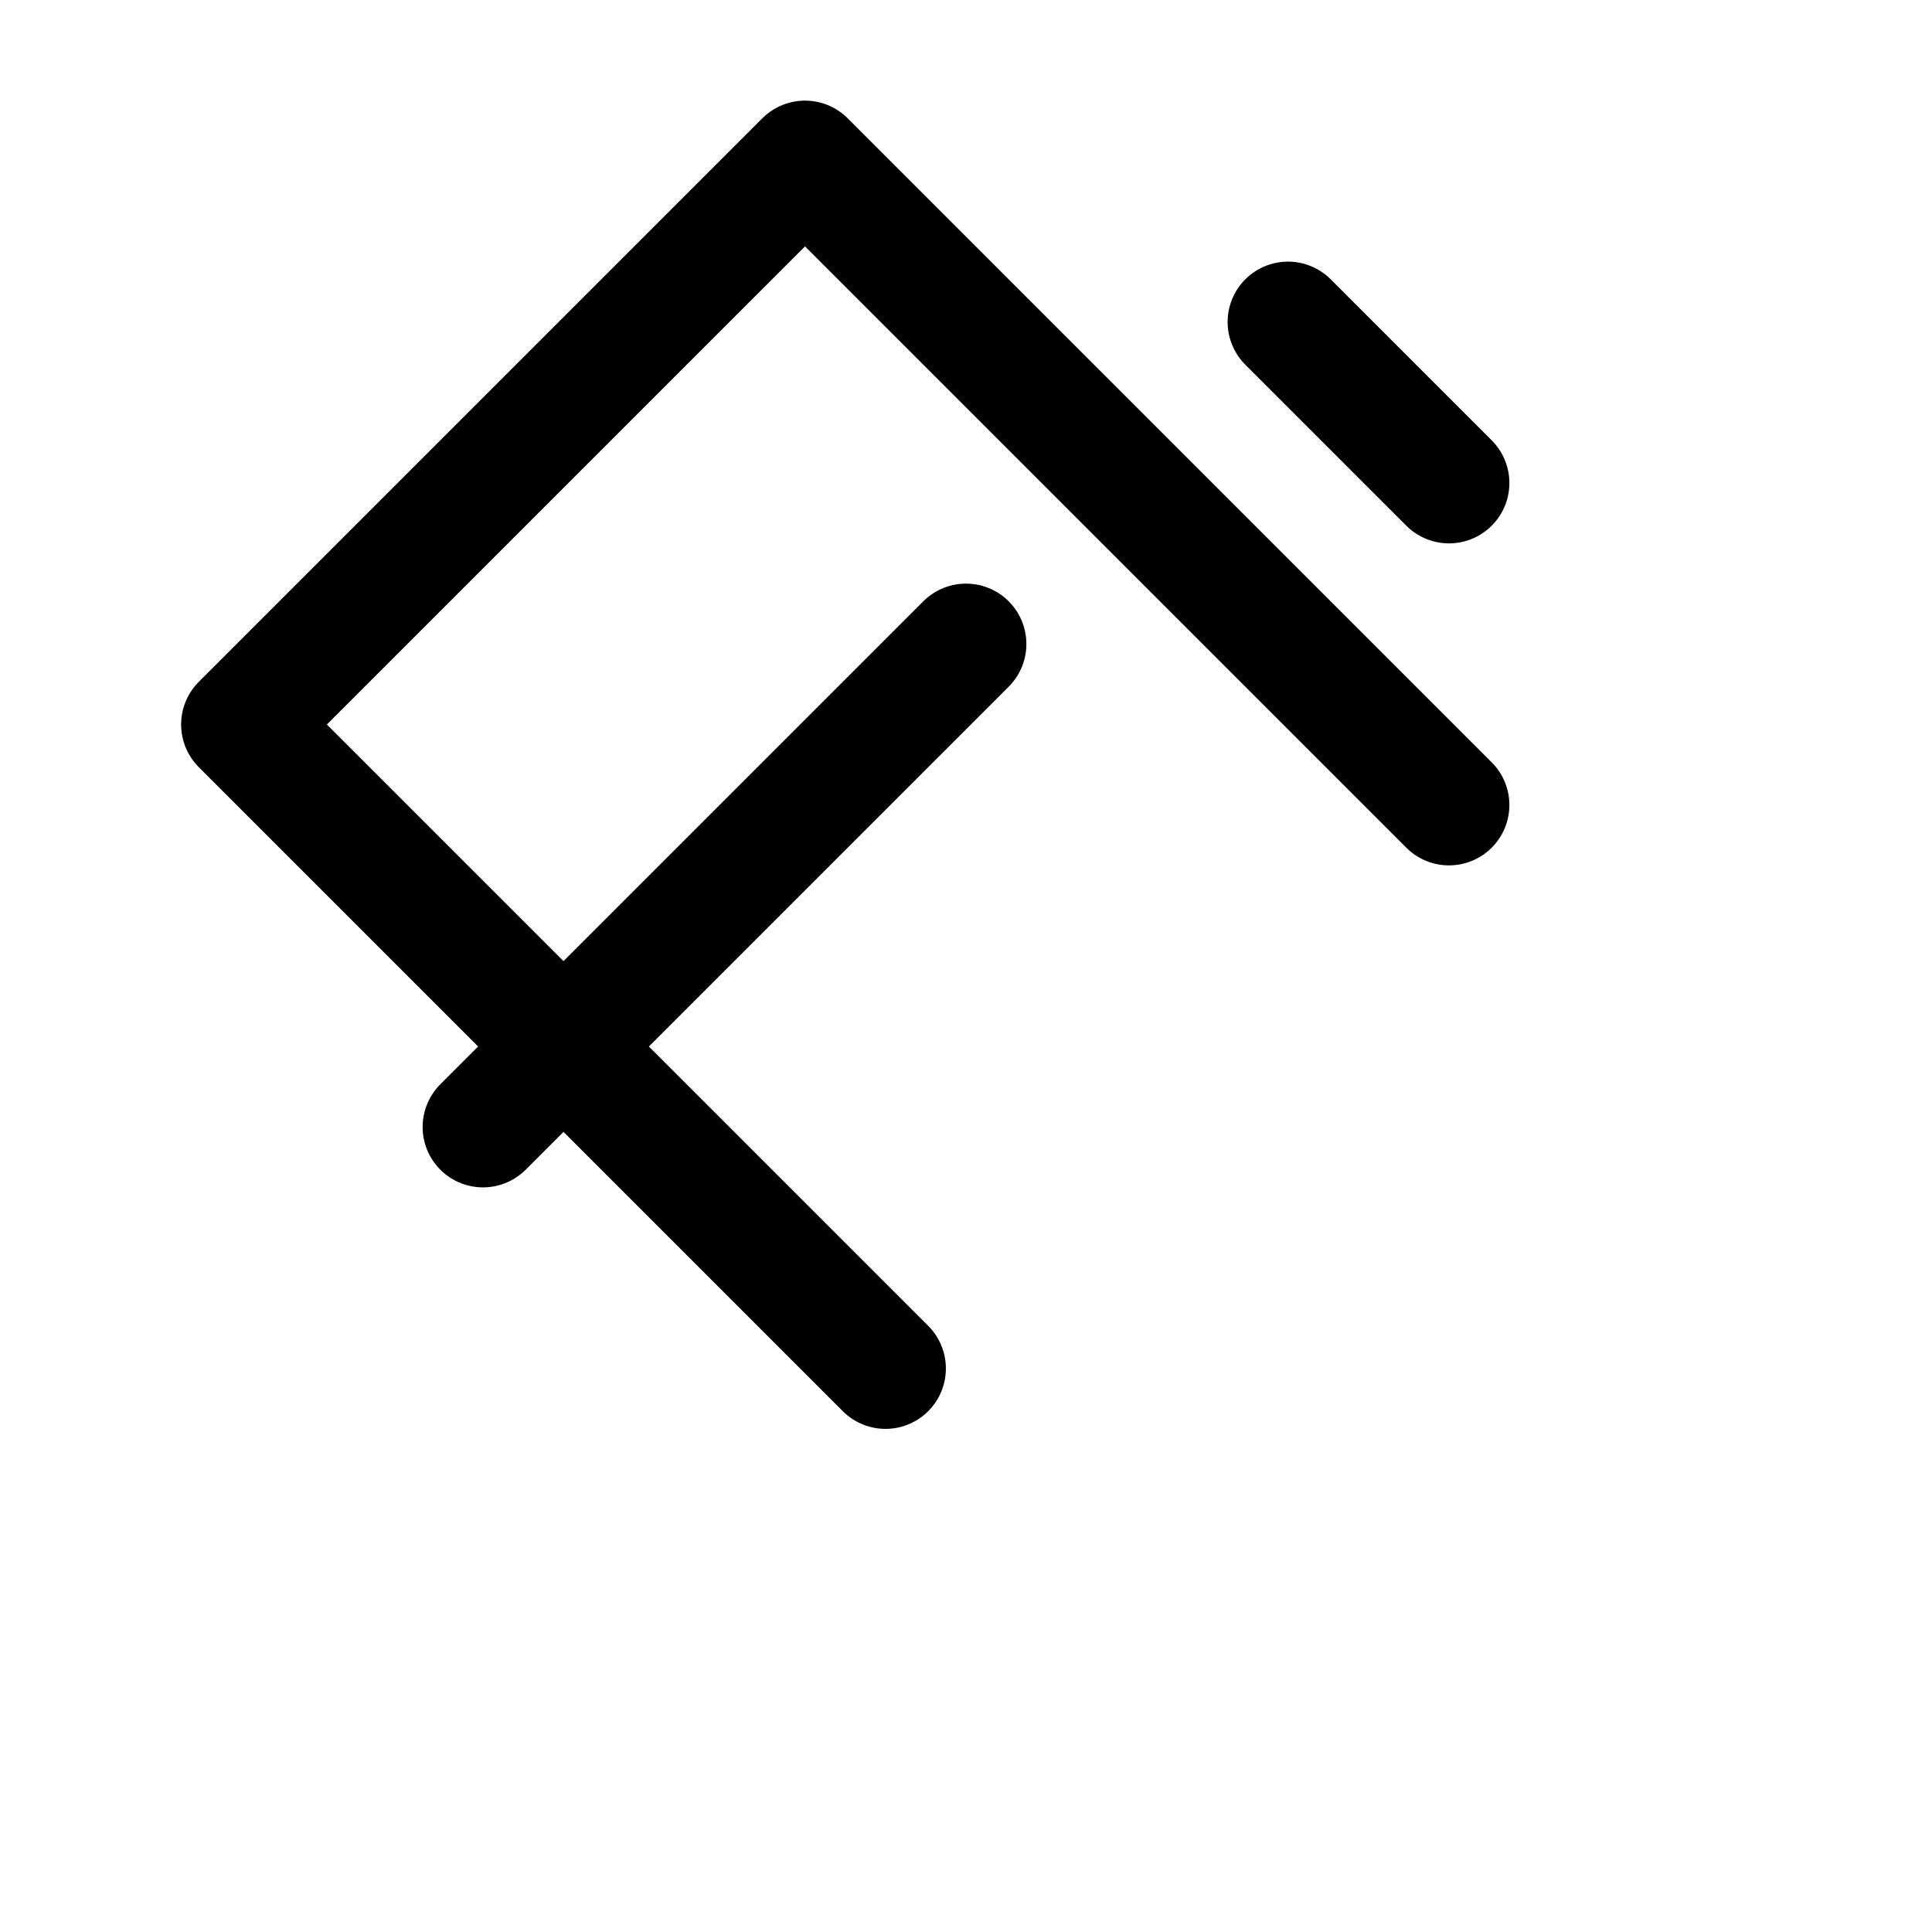
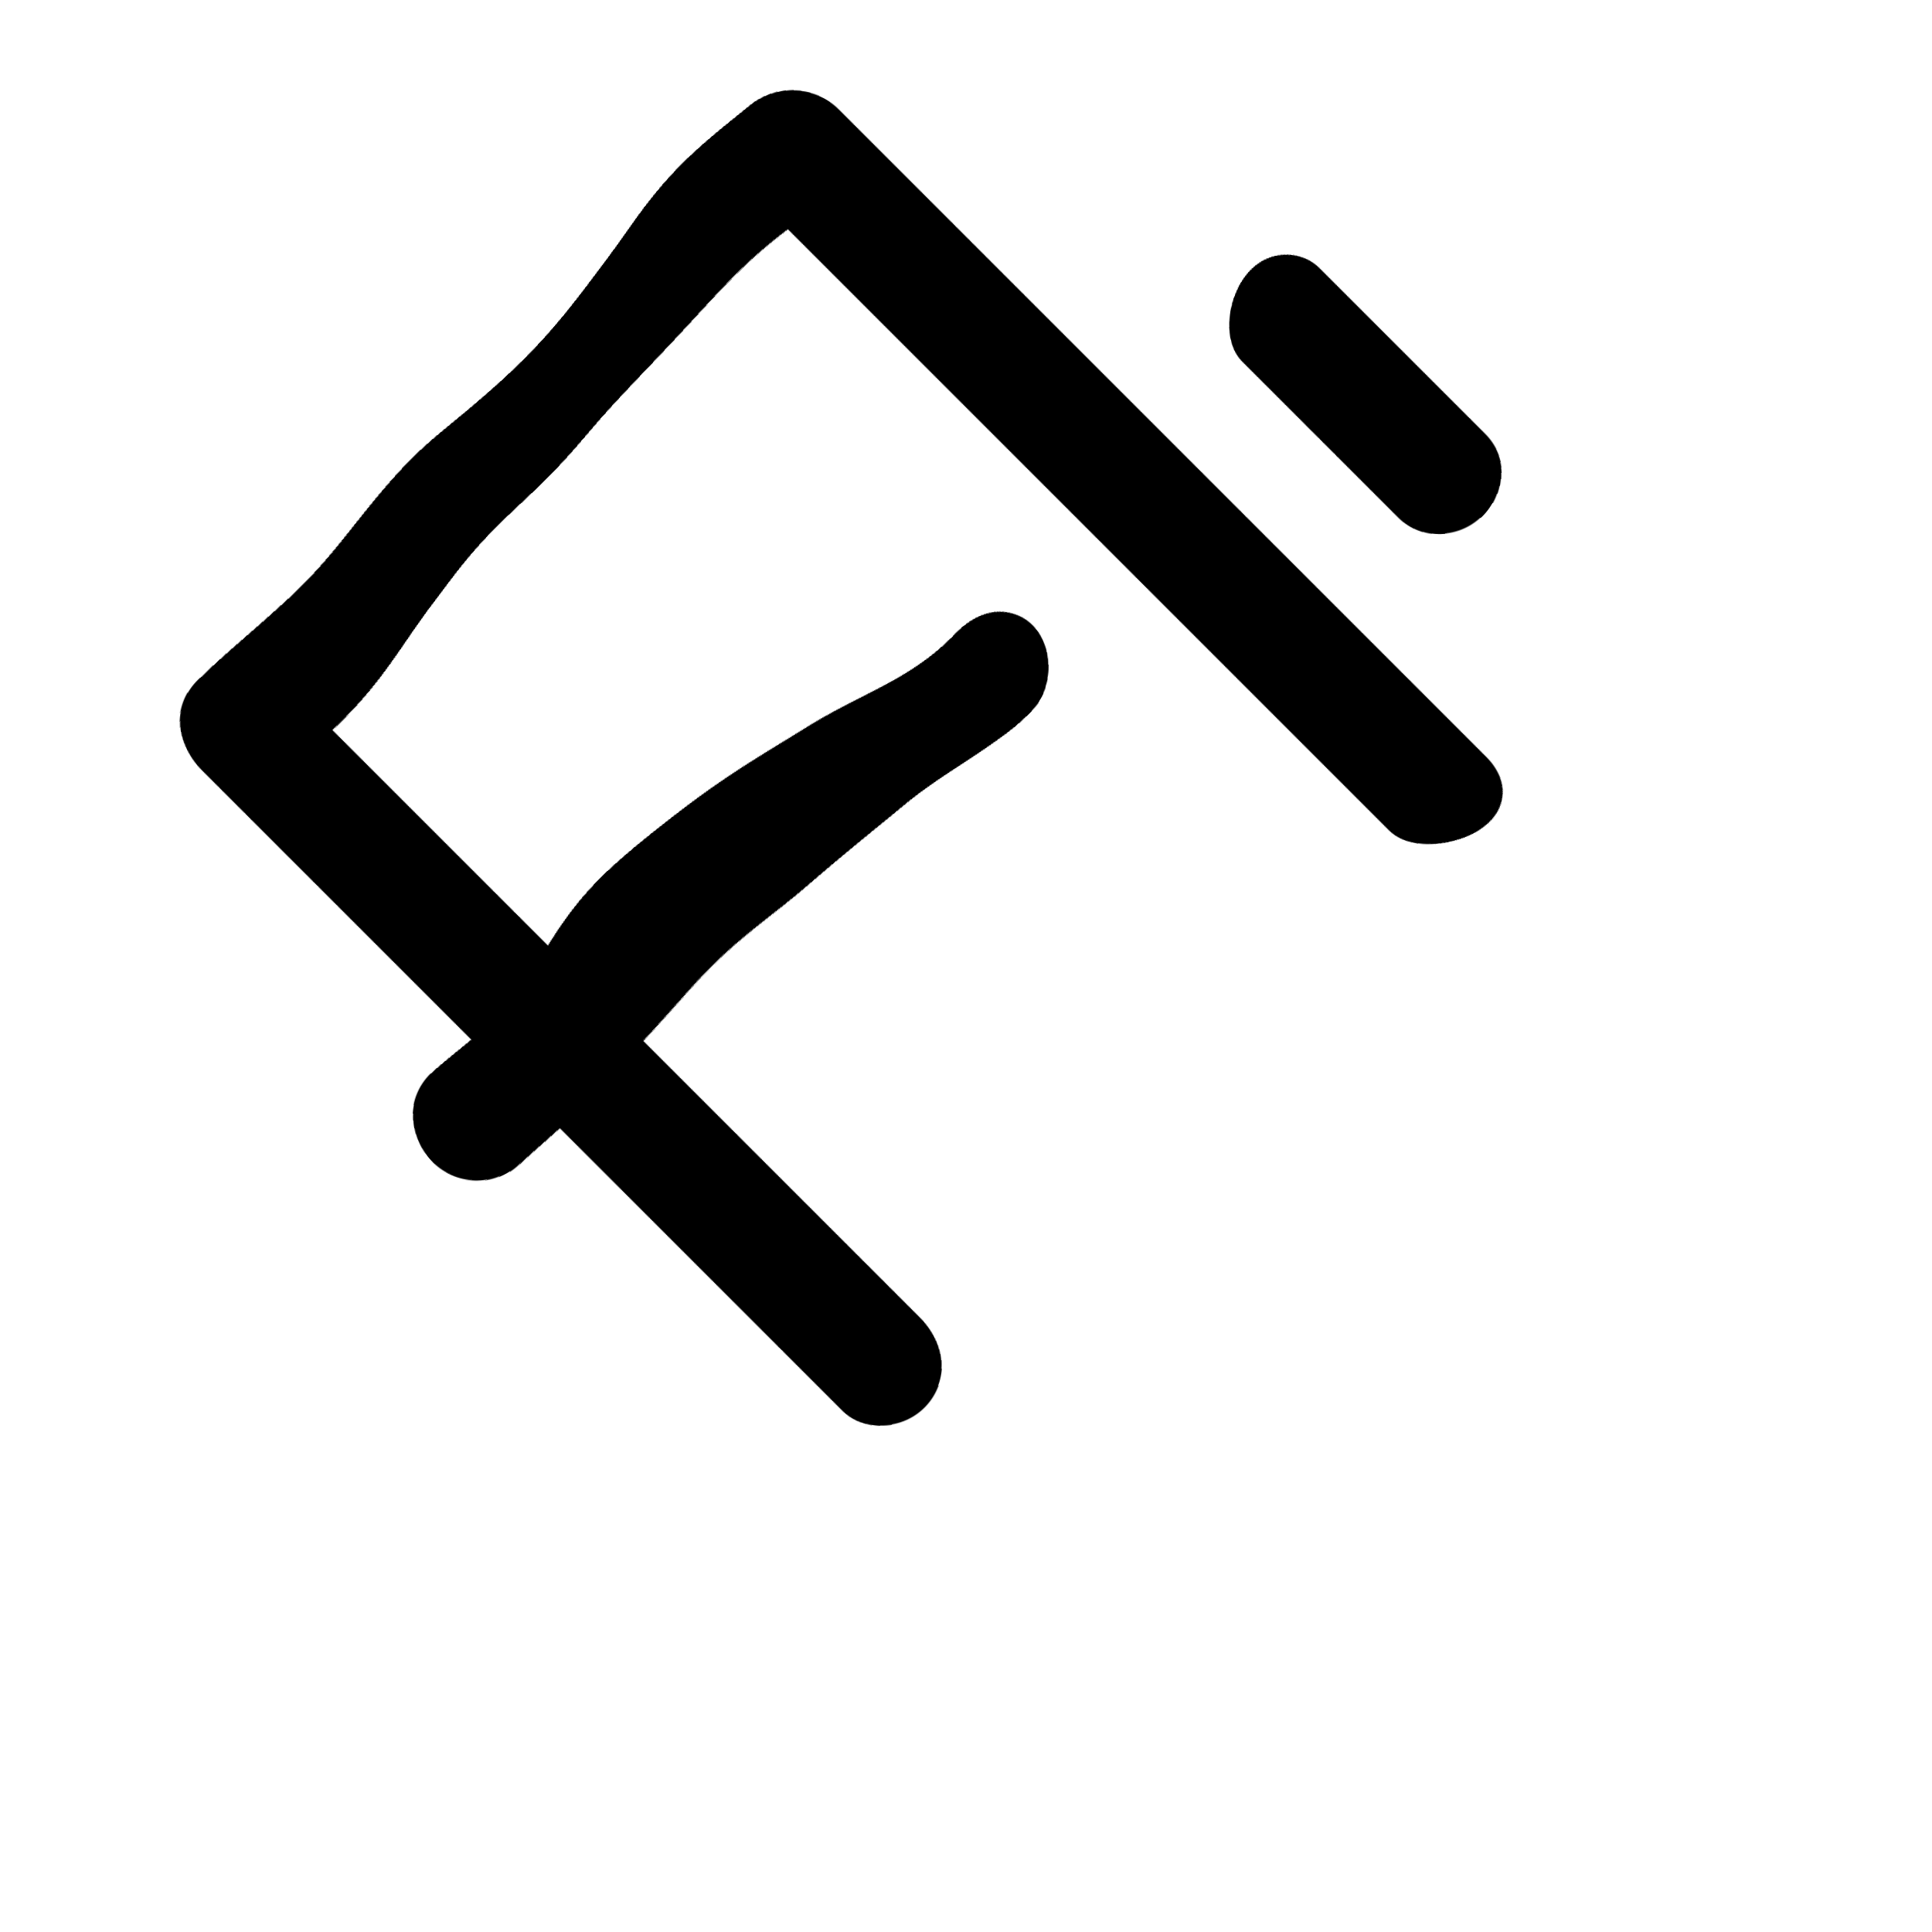
<svg xmlns="http://www.w3.org/2000/svg" viewBox="0 0 24 24" fill="none" stroke="currentColor" stroke-width="1.5" stroke-linecap="round" stroke-linejoin="round">
-   <path d="m18 10-8-8-7 7 8 8m-5-3 6-6m4-4 2 2" />
+   <defs>
+     <filter id="boil" x="-10%" y="-10%" width="120%" height="120%">
+       <feTurbulence type="fractalNoise" baseFrequency="0.2" numOctaves="2" result="noise">
+         <animate attributeName="seed" values="0;1;2;3;4;5" dur="0.6s" repeatCount="indefinite" calcMode="discrete" />
+       </feTurbulence>
+       <feDisplacementMap in="SourceGraphic" in2="noise" scale="1.0" />
+     </filter>
+   </defs>
+   <g filter="url(#boil)">
+     <path d="m18 10-8-8-7 7 8 8m-5-3 6-6m4-4 2 2" />
+   </g>
</svg>
